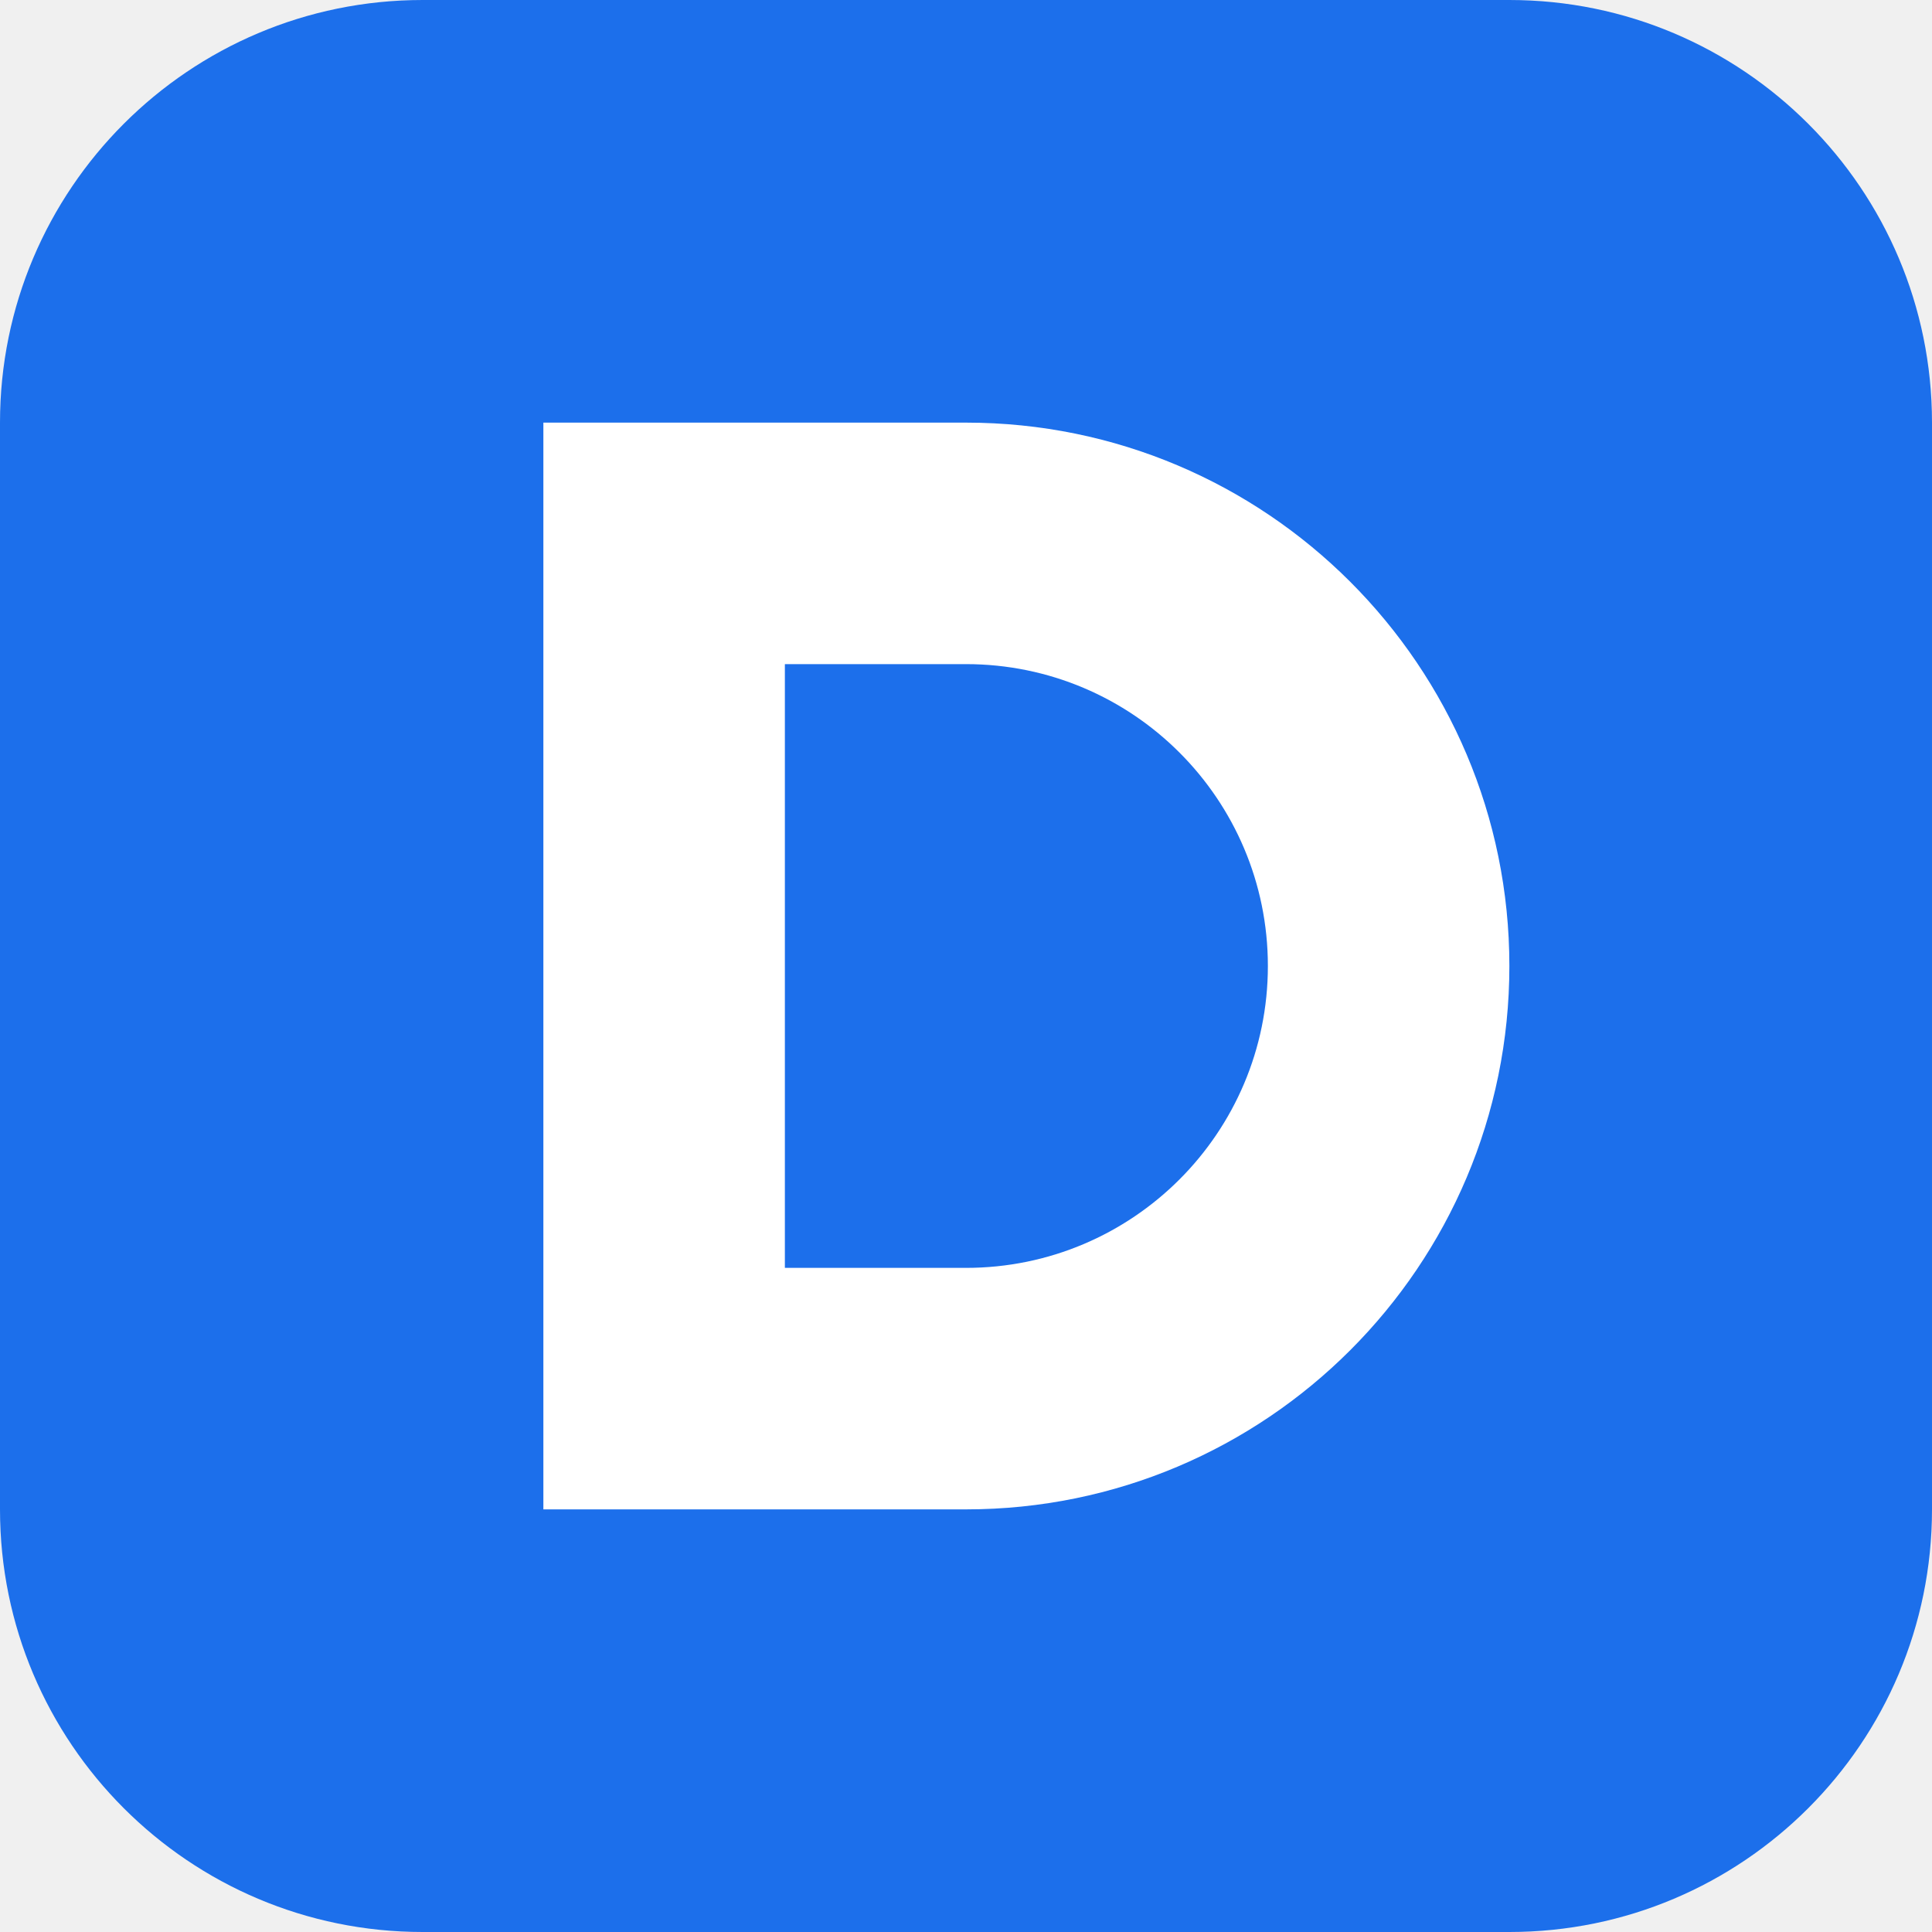
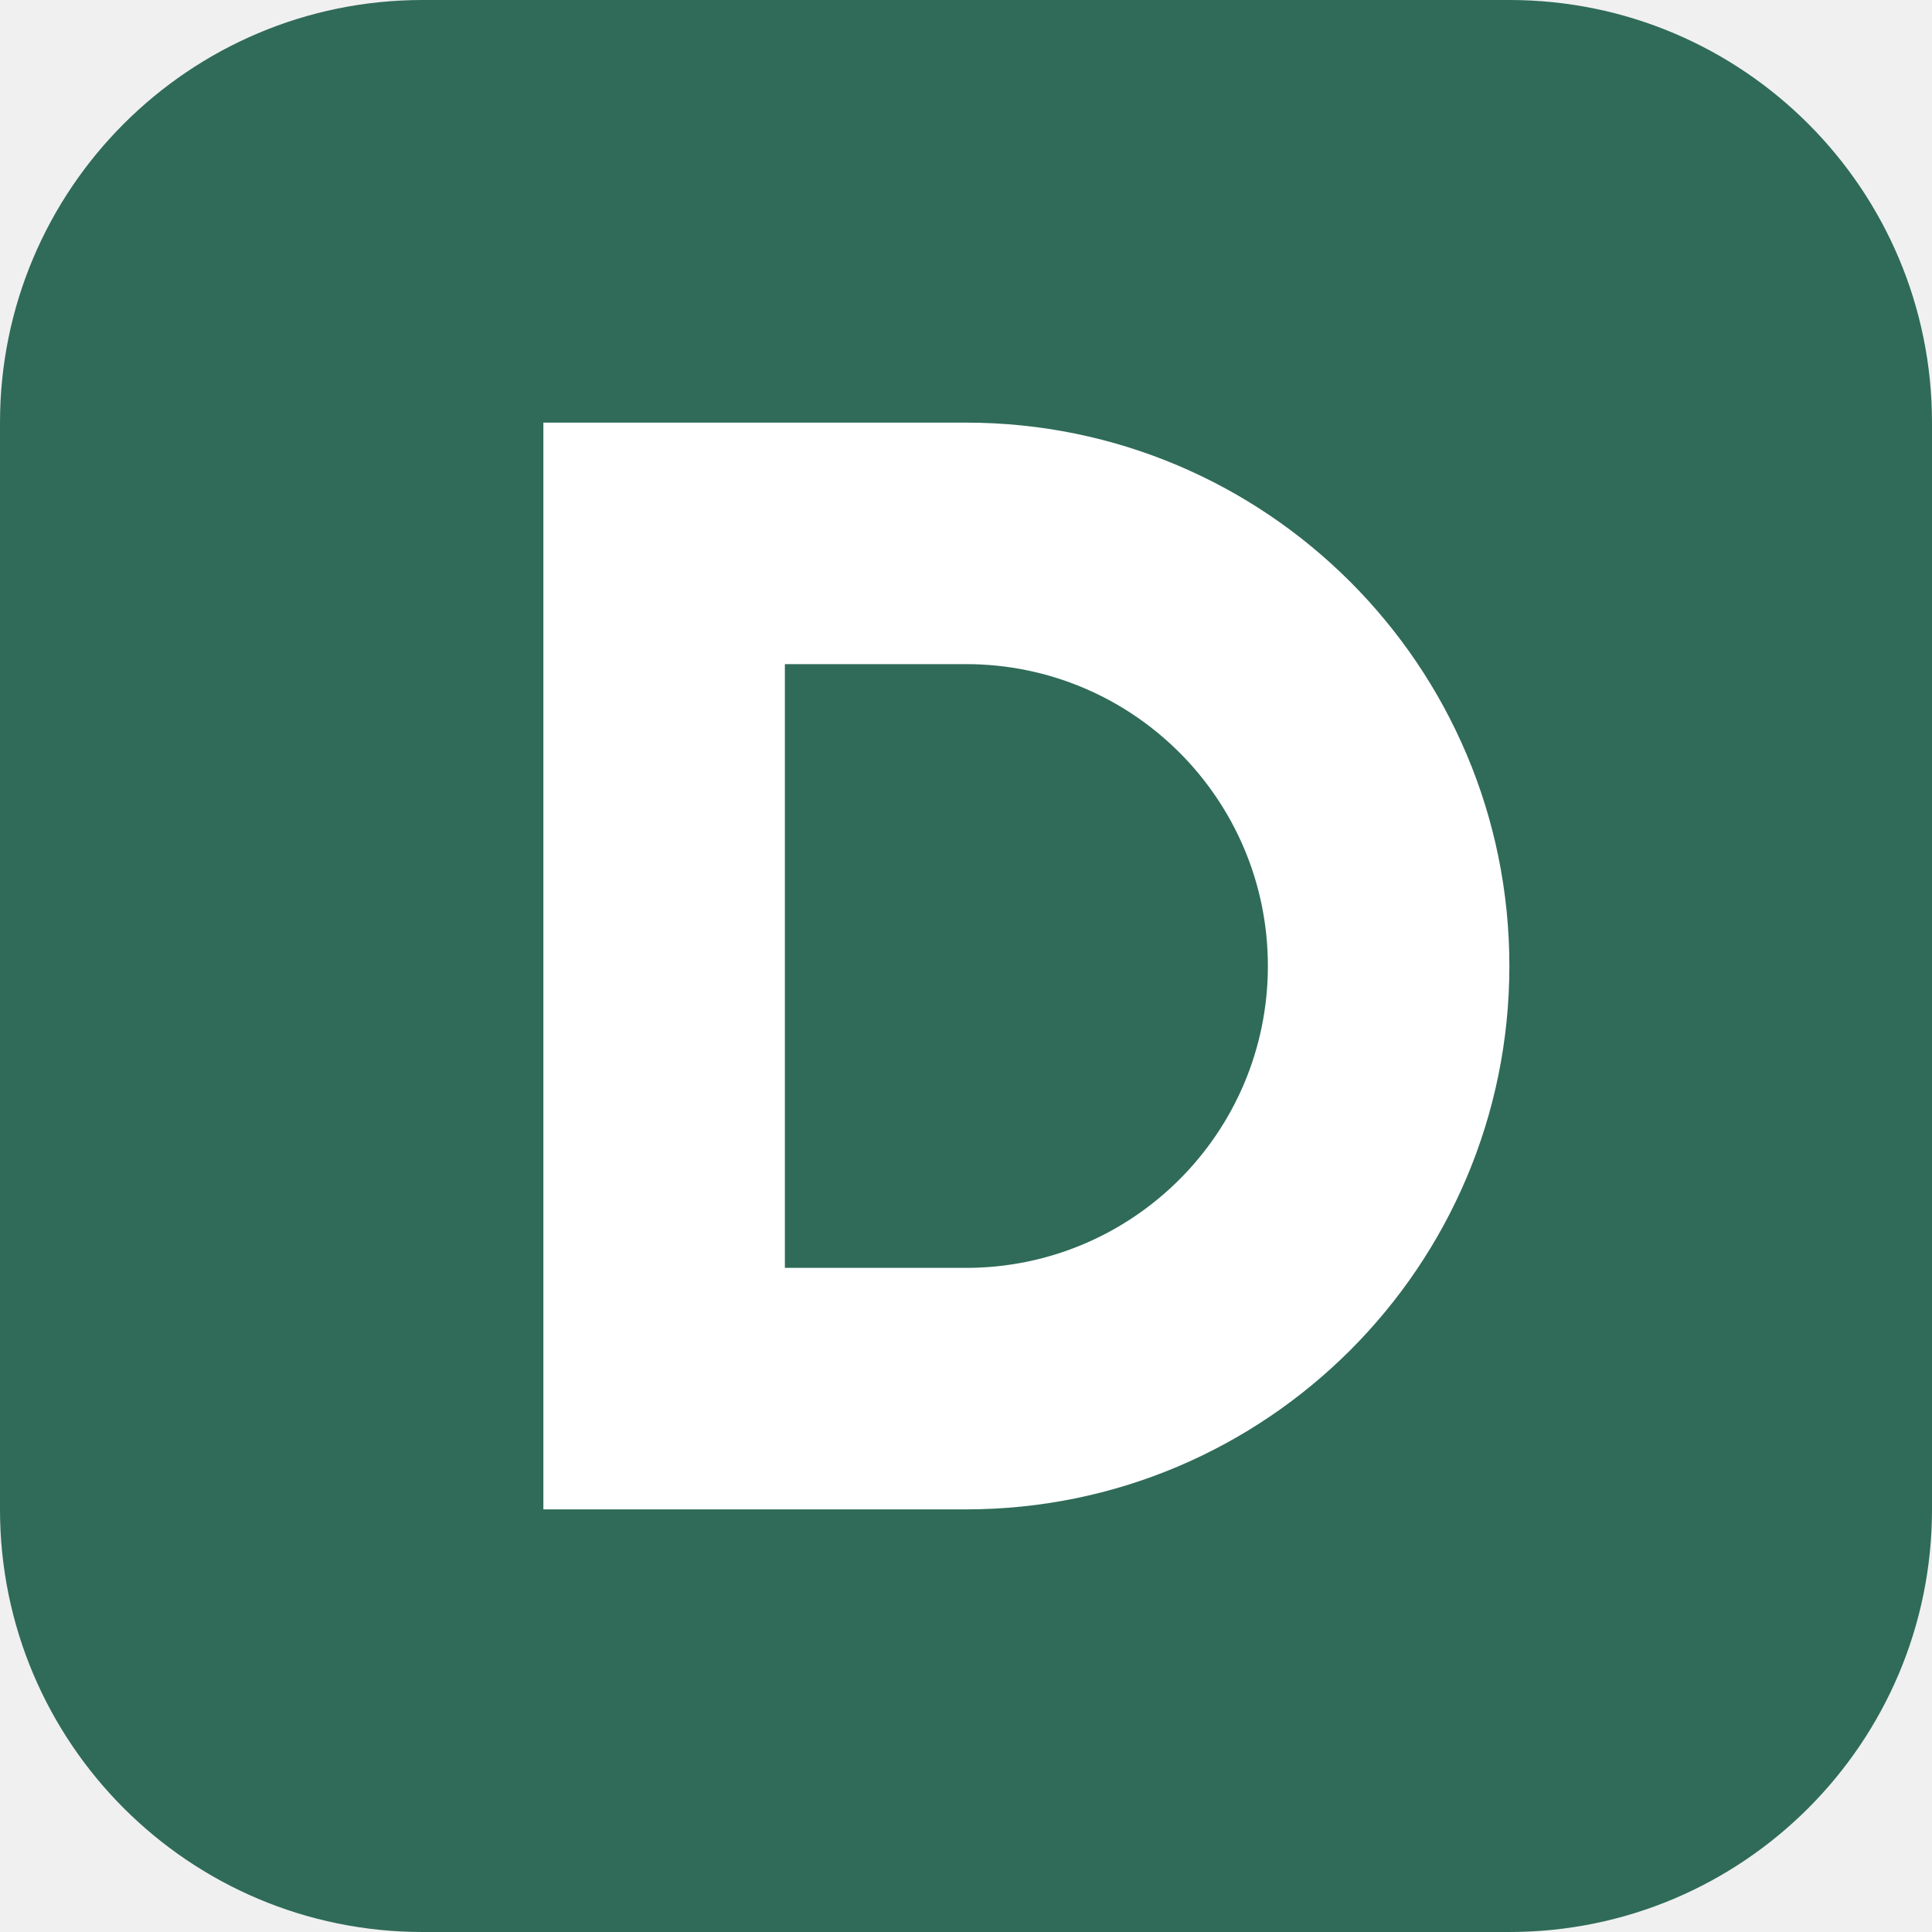
<svg xmlns="http://www.w3.org/2000/svg" viewBox="0 0 32 32" role="img" aria-label="Daniel Moran Vilchez">
-   <rect width="32" height="32" rx="7" fill="#1c6feb" />
+   <rect width="32" height="32" rx="7" fill="#2f6b58" />
  <path fill="#fff" fill-rule="evenodd" d="M9 7h7a9 9 0 0 1 0 18H9V7Zm4 4v10h3a5 5 0 0 0 0-10h-3Z" />
</svg>
